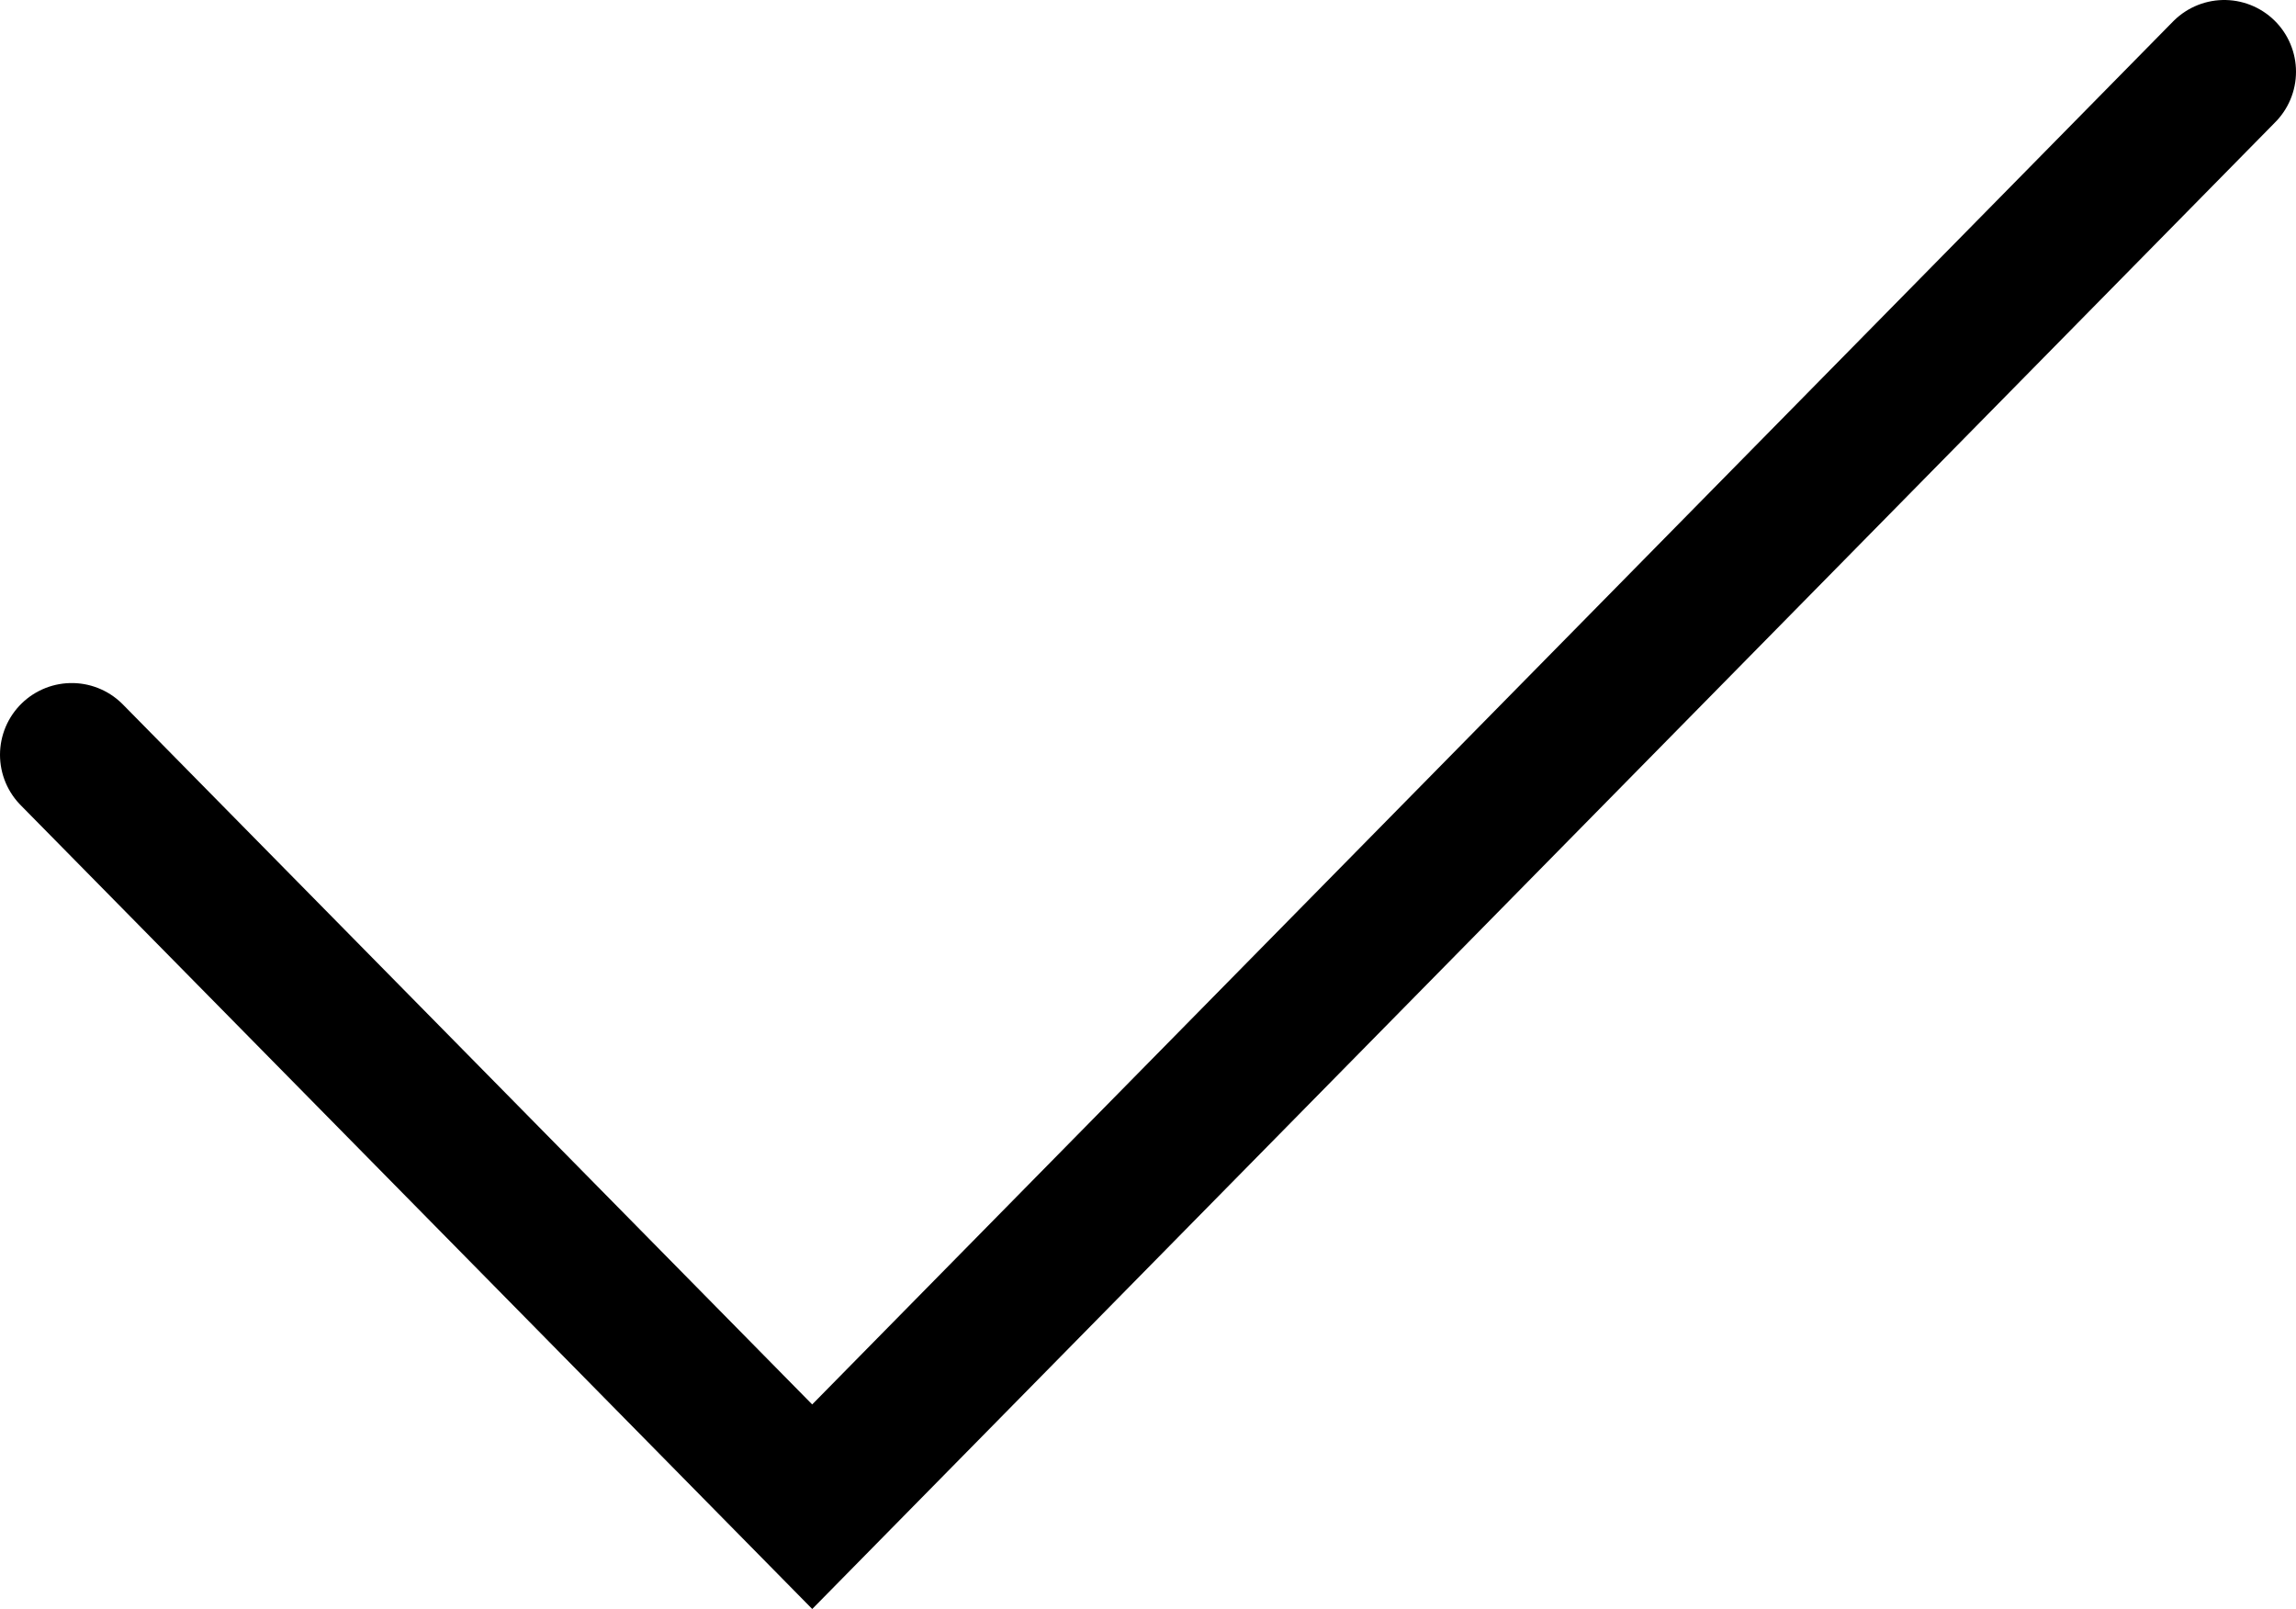
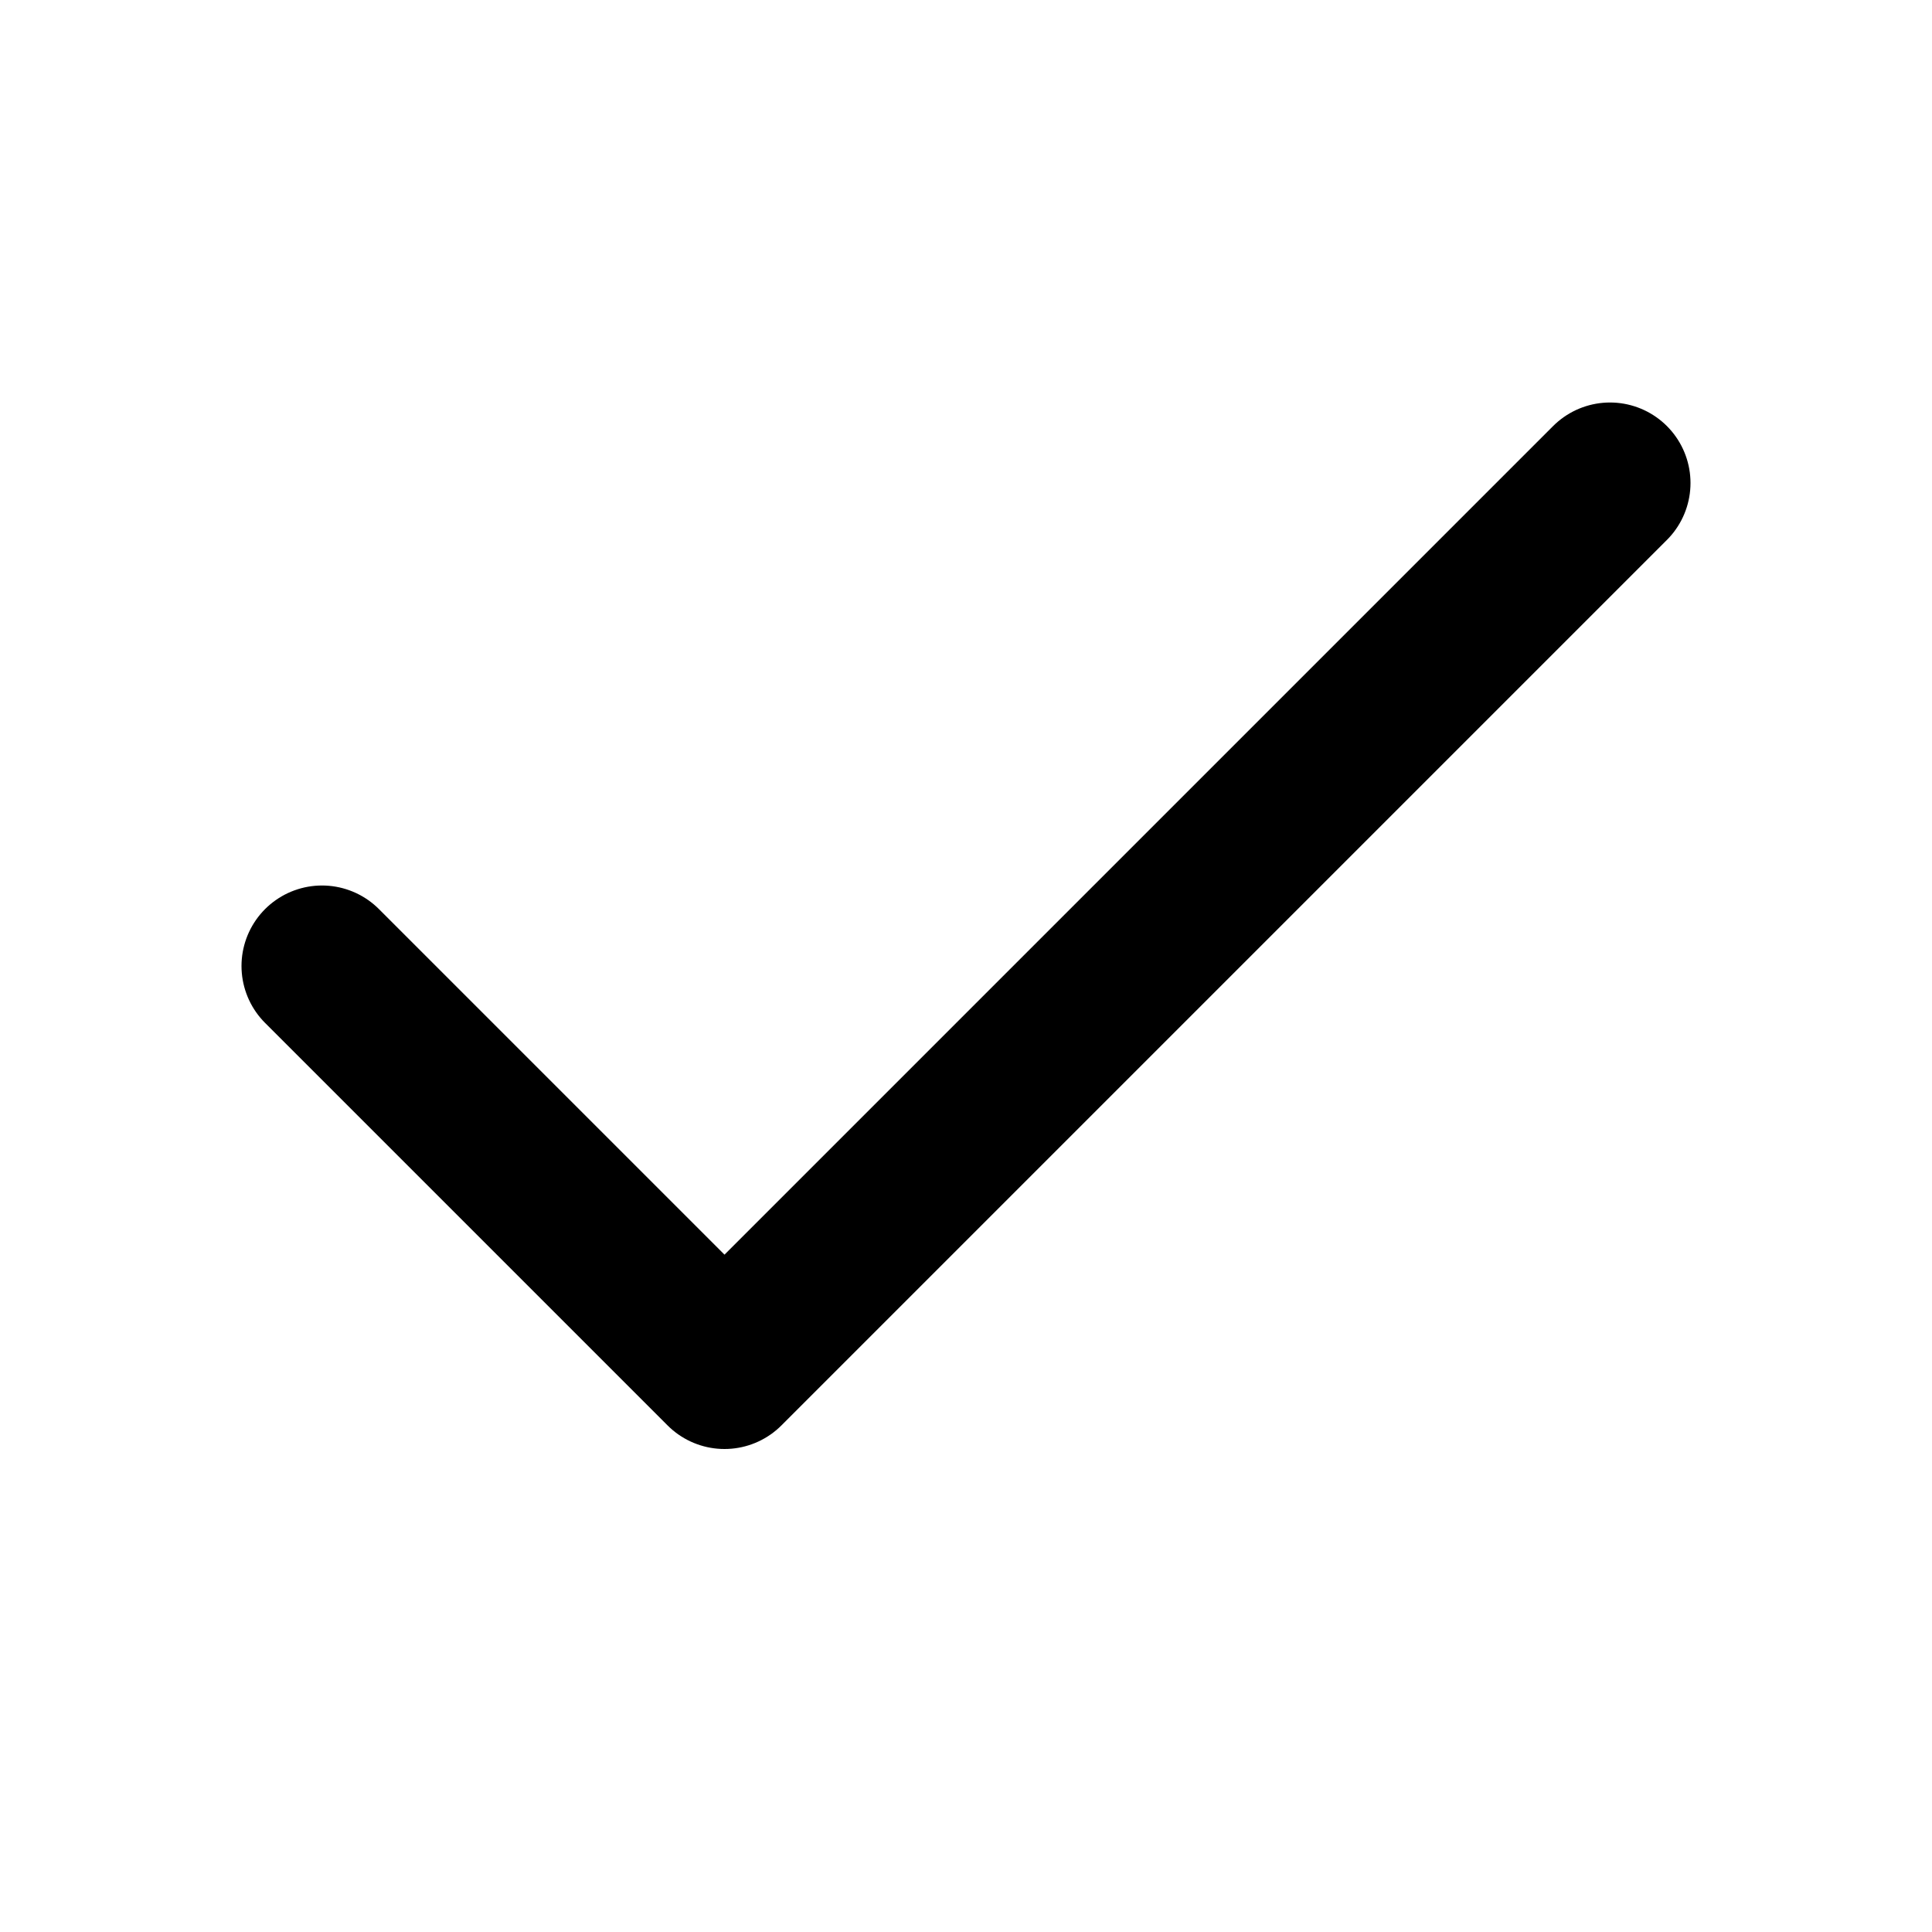
- <svg xmlns="http://www.w3.org/2000/svg" width="16" viewBox="0 0 16 11.21">
-   <path d="m15.5.5L5.66,10.5.5,5.26" fill="none" stroke="currentColor" stroke-linecap="round" stroke-width="1" vector-effect="non-scaling-stroke" />
+ <svg xmlns="http://www.w3.org/2000/svg" width="24" height="24" viewBox="0 0 24 24" fill="none" stroke="currentColor" stroke-width="2" stroke-linecap="round" stroke-linejoin="round" class="lucide lucide-check">
+   <path d="M20 6 9 17l-5-5" />
</svg>
